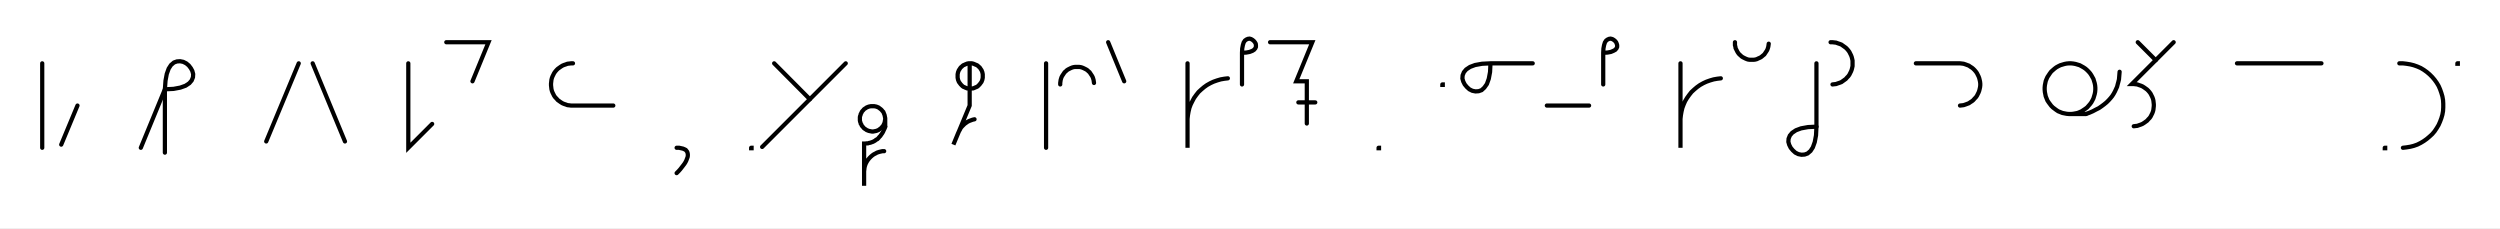
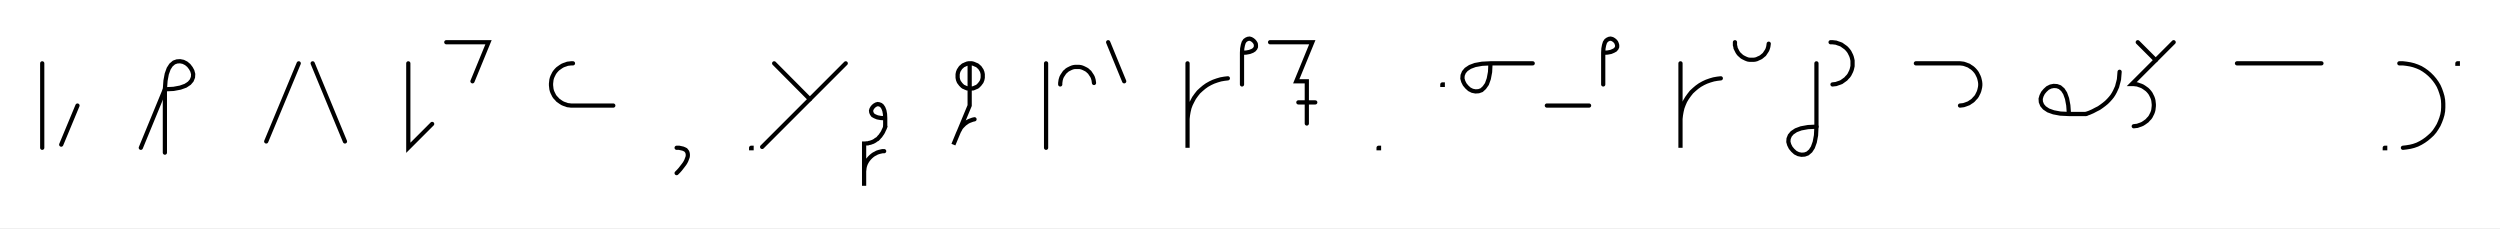
<svg xmlns="http://www.w3.org/2000/svg" width="1184.18" height="108.0" style="fill:none; stroke-linecap:round;">
  <rect width="100%" height="100%" fill="#FFFFFF" />
  <path stroke="#000000" stroke-width="2" d="M 550,75" />
  <path stroke="#000000" stroke-width="2" d="M 20,30 20,70" />
  <path stroke="#000000" stroke-width="2" d="M 26.7,70" />
  <path stroke="#000000" stroke-width="2" d="M 36.7,50 29,68.5" />
  <path stroke="#000000" stroke-width="2" d="M 66.7,70" />
  <path stroke="#000000" stroke-width="2" d="M 66.7,70 78.1,42.3" />
  <path stroke="#000000" stroke-width="2" d="M 78.1,42.3 82.2,42.1 85.4,41.5 87.9,40.6 89.7,39.4 90.8,38.1 91.4,36.6 91.5,35.1 91.1,33.6 90.4,32.3 89.4,31 88.2,30 86.8,29.3 85.3,29 83.8,29.1 82.4,29.6 81,30.8 79.9,32.5 79,35 78.4,38.2 78.1,42.3 78.1,72.3" />
  <path stroke="#000000" stroke-width="2" d="M 121.5,70" />
  <path stroke="#000000" stroke-width="2" d="M 141.5,30 126.1,67" />
  <path stroke="#000000" stroke-width="2" d="M 148.1,70" />
  <path stroke="#000000" stroke-width="2" d="M 148.1,30 163.4,67" />
  <path stroke="#000000" stroke-width="2" d="M 193.4,70" />
  <path stroke="#000000" stroke-width="2" d="M 193.4,30 193.4,70 204.7,58.7" />
  <path stroke="#000000" stroke-width="2" d="M 211.4,70" />
  <path stroke="#000000" stroke-width="2" d="M 211.4,20 231.4,20 223.8,38.5" />
  <path stroke="#000000" stroke-width="2" d="M 261.4,70" />
  <path stroke="#000000" stroke-width="2" d="M 271.4,30 270.5,30 269.7,30.1 268.8,30.2 268,30.5 267.1,30.8 266.4,31.1 265.6,31.6 264.9,32.1 264.2,32.6 263.6,33.2 263,33.9 262.5,34.6 262.1,35.4 261.7,36.2 261.4,37 261.2,37.8 261.1,38.7 261,39.6 261,40.4 261.1,41.3 261.2,42.2 261.4,43 261.7,43.8 262.1,44.6 262.5,45.4 263,46.1 263.6,46.7 264.2,47.4 264.9,47.9 265.6,48.4 266.4,48.9 267.1,49.2 268,49.5 268.8,49.8 269.7,49.9 270.5,50 290.5,50" />
  <path stroke="#000000" stroke-width="2" d="M 320.5,70" />
  <path stroke="#000000" stroke-width="2" d="M 320.5,70" />
  <path stroke="#000000" stroke-width="2" d="M 320.5,70 321.7,70 322.6,70.2 323.5,70.4 324.2,70.7 324.8,71 325.2,71.5 325.5,71.9 325.7,72.5 325.8,73.1 325.8,73.8 325.7,74.4 325.4,75.2 325.1,76 324.7,76.8 324.2,77.6 323.6,78.4 322.9,79.3 322.2,80.2 321.4,81.1 320.5,82" />
  <path stroke="#000000" stroke-width="2" d="M 355.8,70" />
  <path stroke="#000000" stroke-width="2" d="M 355.8,70 356,70 356,70.2 355.8,70.2 355.8,70" />
  <path stroke="#000000" stroke-width="2" d="M 362.7,70" />
  <path stroke="#000000" stroke-width="2" d="M 366.7,30 383.6,47" />
  <path stroke="#000000" stroke-width="2" d="M 400.6,30 361,69.6" />
  <path stroke="#000000" stroke-width="2" d="M 407.3,70" />
-   <path stroke="#000000" stroke-width="2" d="M 419.3,56 419.3,56.5 419.2,57 419.1,57.6 419,58.1 418.8,58.6 418.6,59 418.4,59.5 418,59.9 417.7,60.3 417.3,60.7 416.9,61 416.5,61.3 416.1,61.6 415.6,61.8 415.1,62 414.6,62.1 414.1,62.2 413.6,62.3 413,62.3 412.5,62.2 412,62.1 411.5,62 411,61.8 410.5,61.6 410.1,61.3 409.6,61 409.2,60.7 408.9,60.3 408.5,59.9 408.2,59.5 408,59 407.7,58.6 407.6,58.1 407.4,57.6 407.3,57 407.3,56.5 407.3,56 407.3,55.5 407.4,55 407.6,54.5 407.7,54 408,53.5 408.2,53 408.5,52.6 408.9,52.2 409.2,51.8 409.6,51.5 410.1,51.2 410.5,50.9 411,50.7 411.5,50.5 412,50.4 412.5,50.3 413,50.3 413.6,50.3 414.1,50.3 414.6,50.4 415.1,50.5 415.6,50.7 416.1,50.9 416.5,51.2 416.9,51.5 417.3,51.8 417.7,52.2 418,52.6 418.4,53 418.6,53.5 418.8,54 419,54.5 419.1,55 419.2,55.5 419.3,56 419.3,60" />
+   <path stroke="#000000" stroke-width="2" d="M 419.3,56" />
+   <path stroke="#000000" stroke-width="2" d="M 419.3,56 417.3,55.9 415.6,55.6 414.4,55.1 413.5,54.6 413,53.9 412.7,53.2 412.6,52.4 412.8,51.7 413.2,51 413.7,50.4 414.3,49.9 415,49.5 415.7,49.3 416.4,49.4 417.2,49.7 417.8,50.2 418.4,51.1 418.9,52.4 419.2,54 419.3,56 419.3,60" />
  <path stroke="#000000" stroke-width="2" d="M 419.3,60 419,60.9 418.6,61.7 418.3,62.4 417.9,63.1 417.4,63.8 417,64.4 416.5,64.9 416.1,65.4 415.6,65.9 415,66.2 414.5,66.6 414,66.9 413.4,67.2 412.8,67.4 412.3,67.6 411.7,67.7 411.1,67.9 410.5,67.9 409.9,68 409.3,68 409.3,88 409.3,82 409.3,81.1 409.4,80.3 409.5,79.4 409.7,78.6 410,77.7 410.4,76.9 410.8,76.2 411.3,75.5 411.9,74.8 412.5,74.2 413.2,73.6 413.9,73.1 414.7,72.7 415.4,72.3 416.3,72 417.1,71.8 418,71.6 418.8,71.6" />
  <path stroke="#000000" stroke-width="2" d="M 449.3,70" />
  <path stroke="#000000" stroke-width="2" d="M 459.3,30 459.8,30 460.3,30 460.8,30.1 461.4,30.3 461.8,30.5 462.3,30.7 462.8,30.9 463.2,31.2 463.6,31.6 464,31.9 464.3,32.3 464.6,32.8 464.9,33.2 465.1,33.7 465.3,34.2 465.4,34.7 465.5,35.2 465.5,35.7 465.5,36.3 465.5,36.8 465.4,37.3 465.3,37.8 465.1,38.3 464.9,38.8 464.6,39.2 464.3,39.6 464,40 463.6,40.4 463.2,40.8 462.8,41.1 462.3,41.3 461.8,41.5 461.4,41.7 460.8,41.9 460.3,41.9 459.8,42 459.3,42 458.8,41.9 458.2,41.9 457.7,41.7 457.2,41.5 456.8,41.3 456.3,41.1 455.9,40.8 455.5,40.4 455.1,40 454.8,39.6 454.5,39.2 454.2,38.8 454,38.3 453.8,37.8 453.7,37.3 453.6,36.8 453.6,36.3 453.6,35.7 453.6,35.2 453.7,34.7 453.8,34.2 454,33.7 454.2,33.2 454.5,32.8 454.8,32.3 455.1,31.9 455.5,31.6 455.9,31.2 456.3,30.9 456.8,30.7 457.2,30.5 457.7,30.3 458.2,30.1 458.8,30 459.3,30 459.3,50 451.6,68.5 453.9,62.9 454.3,62.1 454.7,61.4 455.1,60.6 455.7,59.9 456.3,59.3 456.9,58.7 457.6,58.2 458.3,57.7 459.1,57.3 459.9,57 460.7,56.7 461.6,56.5" />
  <path stroke="#000000" stroke-width="2" d="M 495.5,70" />
  <path stroke="#000000" stroke-width="2" d="M 495.5,30 495.5,70" />
  <path stroke="#000000" stroke-width="2" d="M 502.2,70" />
  <path stroke="#000000" stroke-width="2" d="M 502.2,40 502.2,39.3 502.3,38.6 502.4,37.9 502.6,37.2 502.8,36.6 503.1,36 503.5,35.4 503.9,34.8 504.3,34.2 504.8,33.8 505.3,33.3 505.9,32.9 506.5,32.6 507.1,32.3 507.8,32 508.5,31.8 509.2,31.7 509.9,31.7 510.5,31.7 511.2,31.7 511.9,31.8 512.6,32 513.3,32.3 513.9,32.6 514.5,32.9 515.1,33.3 515.6,33.8 516.1,34.2 516.5,34.8 516.9,35.4 517.3,36 517.6,36.6 517.8,37.2 518,37.9 518.1,38.6 518.2,39.3" />
  <path stroke="#000000" stroke-width="2" d="M 524.9,70" />
  <path stroke="#000000" stroke-width="2" d="M 524.9,20 532.5,38.5" />
  <path stroke="#000000" stroke-width="2" d="M 562.5,70" />
  <path stroke="#000000" stroke-width="2" d="M 562.5,30 562.5,70 562.5,58 562.5,56.3 562.7,54.5 563,52.8 563.4,51.1 564,49.5 564.8,47.9 565.6,46.4 566.6,45 567.7,43.6 569,42.4 570.3,41.3 571.7,40.3 573.3,39.4 574.8,38.7 576.5,38.1 578.2,37.6 579.9,37.3 581.6,37.1" />
  <path stroke="#000000" stroke-width="2" d="M 588.3,70" />
  <path stroke="#000000" stroke-width="2" d="M 588.3,25" />
  <path stroke="#000000" stroke-width="2" d="M 588.3,25 590.3,24.9 591.9,24.6 593.2,24.1 594,23.6 594.6,22.9 594.9,22.2 594.9,21.4 594.8,20.7 594.4,20 593.9,19.4 593.3,18.9 592.6,18.5 591.9,18.3 591.1,18.4 590.4,18.7 589.7,19.2 589.1,20.1 588.7,21.4 588.4,23 588.3,25 588.3,40" />
  <path stroke="#000000" stroke-width="2" d="M 601.6,70" />
  <path stroke="#000000" stroke-width="2" d="M 601.6,20 621.6,20 614,38.5 619,38.5 619,58.5" />
  <path stroke="#000000" stroke-width="2" d="M 619,48.5" />
  <path stroke="#000000" stroke-width="2" d="M 615,48.5 623,48.5" />
  <path stroke="#000000" stroke-width="2" d="M 653,70" />
  <path stroke="#000000" stroke-width="2" d="M 653,70 653.2,70 653.2,70.2 653,70.2 653,70" />
  <path stroke="#000000" stroke-width="2" d="M 683.2,70" />
  <path stroke="#000000" stroke-width="2" d="M 683.2,40 683.4,40 683.4,40.2 683.2,40.2 683.2,40" />
  <path stroke="#000000" stroke-width="2" d="M 690,70" />
  <path stroke="#000000" stroke-width="2" d="M 706,30" />
  <path stroke="#000000" stroke-width="2" d="M 706,30 705.8,34.1 705.2,37.3 704.3,39.8 703.1,41.5 701.8,42.7 700.4,43.2 698.9,43.3 697.4,43 696,42.3 694.8,41.2 693.8,40 693.1,38.6 692.7,37.2 692.8,35.7 693.4,34.2 694.5,32.9 696.3,31.7 698.7,30.8 702,30.2 706,30 726,30" />
  <path stroke="#000000" stroke-width="2" d="M 732.7,70" />
  <path stroke="#000000" stroke-width="2" d="M 732.7,50 752.7,50" />
  <path stroke="#000000" stroke-width="2" d="M 759.4,70" />
  <path stroke="#000000" stroke-width="2" d="M 759.4,25" />
  <path stroke="#000000" stroke-width="2" d="M 759.4,25 761.4,24.9 763,24.6 764.2,24.1 765.1,23.6 765.7,22.9 766,22.2 766,21.4 765.8,20.7 765.5,20 765,19.4 764.4,18.9 763.7,18.5 762.9,18.3 762.2,18.4 761.5,18.7 760.8,19.2 760.2,20.1 759.8,21.4 759.5,23 759.4,25 759.4,40" />
  <path stroke="#000000" stroke-width="2" d="M 796,70" />
  <path stroke="#000000" stroke-width="2" d="M 796,30 796,70 796,58 796,56.3 796.2,54.5 796.5,52.8 796.9,51.1 797.5,49.5 798.2,47.9 799.1,46.4 800.1,45 801.2,43.6 802.5,42.4 803.8,41.3 805.2,40.3 806.8,39.4 808.3,38.7 810,38.1 811.7,37.6 813.4,37.3 815.1,37.1" />
  <path stroke="#000000" stroke-width="2" d="M 821.8,70" />
  <path stroke="#000000" stroke-width="2" d="M 821.8,20 821.8,20.7 821.8,21.4 822,22.1 822.1,22.8 822.4,23.4 822.7,24 823,24.6 823.4,25.2 823.9,25.8 824.4,26.2 824.9,26.7 825.5,27.1 826.1,27.4 826.7,27.7 827.4,28 828,28.2 828.7,28.3 829.4,28.3 830.1,28.3 830.8,28.3 831.5,28.2 832.2,28 832.8,27.7 833.5,27.4 834.1,27.1 834.6,26.7 835.2,26.2 835.7,25.8 836.1,25.2 836.5,24.6 836.9,24 837.2,23.4 837.4,22.8 837.6,22.1 837.7,21.4 837.8,20.7" />
  <path stroke="#000000" stroke-width="2" d="M 844.4,70" />
  <path stroke="#000000" stroke-width="2" d="M 860.4,30 860.4,60" />
  <path stroke="#000000" stroke-width="2" d="M 860.4,60 860.2,64.1 859.6,67.3 858.7,69.8 857.6,71.5 856.2,72.7 854.8,73.2 853.3,73.3 851.8,73 850.4,72.3 849.2,71.2 848.2,70 847.5,68.6 847.1,67.2 847.2,65.7 847.8,64.2 848.9,62.9 850.7,61.7 853.1,60.8 856.4,60.2 860.4,60" />
  <path stroke="#000000" stroke-width="2" d="M 867.1,70" />
  <path stroke="#000000" stroke-width="2" d="M 867.1,20 868,20 868.8,20.1 869.7,20.2 870.5,20.5 871.4,20.8 872.2,21.1 872.9,21.6 873.6,22.1 874.3,22.6 874.9,23.2 875.5,23.9 876,24.6 876.4,25.4 876.8,26.2 877.1,27 877.3,27.8 877.5,28.7 877.5,29.6 877.5,30.4 877.5,31.3 877.3,32.2 877.1,33 876.8,33.8 876.4,34.6 876,35.4 875.5,36.1 874.9,36.7 874.3,37.4 873.6,37.9 872.9,38.4 872.2,38.9 871.4,39.2 870.5,39.5 869.7,39.8 868.8,39.9 868,40" />
  <path stroke="#000000" stroke-width="2" d="M 907.5,70" />
  <path stroke="#000000" stroke-width="2" d="M 907.5,30 927.5,30 928.4,30 929.3,30.1 930.1,30.2 931,30.5 931.8,30.8 932.6,31.1 933.3,31.6 934.1,32.1 934.7,32.6 935.3,33.2 935.9,33.9 936.4,34.6 936.8,35.4 937.2,36.2 937.5,37 937.7,37.8 937.9,38.7 938,39.6 938,40.4 937.9,41.3 937.7,42.2 937.5,43 937.2,43.8 936.8,44.6 936.4,45.4 935.9,46.1 935.3,46.7 934.7,47.4 934.1,47.9 933.3,48.4 932.6,48.9 931.8,49.2 931,49.5 930.1,49.8 929.3,49.9 928.4,50" />
  <path stroke="#000000" stroke-width="2" d="M 968,70" />
-   <path stroke="#000000" stroke-width="2" d="M 980,54 981,54 982,53.9 983.1,53.7 984.1,53.5 985.1,53.1 986,52.7 986.9,52.1 987.8,51.5 988.6,50.9 989.3,50.1 990,49.3 990.6,48.5 991.1,47.6 991.6,46.6 991.9,45.6 992.2,44.6 992.4,43.6 992.5,42.5 992.5,41.5 992.4,40.4 992.2,39.4 991.9,38.4 991.6,37.4 991.1,36.5 990.6,35.6 990,34.7 989.3,33.9 988.6,33.2 987.8,32.5 986.9,31.9 986,31.4 985.1,30.9 984.1,30.6 983.1,30.3 982,30.1 981,30 980,30 978.9,30.1 977.9,30.3 976.9,30.6 975.9,30.9 974.9,31.4 974,31.9 973.2,32.5 972.4,33.2 971.6,33.9 971,34.7 970.4,35.6 969.8,36.5 969.4,37.4 969,38.4 968.8,39.4 968.6,40.4 968.5,41.5 968.5,42.5 968.6,43.6 968.8,44.6 969,45.6 969.4,46.6 969.8,47.6 970.4,48.5 971,49.3 971.6,50.1 972.4,50.9 973.2,51.5 974,52.1 974.9,52.7 975.9,53.1 976.9,53.5 977.9,53.7 978.9,53.9 980,54 988,54" />
+   <path stroke="#000000" stroke-width="2" d="M 980,54" />
+   <path stroke="#000000" stroke-width="2" d="M 980,54 979.7,49.9 979.1,46.7 978.2,44.2 977.1,42.5 975.7,41.3 974.3,40.8 972.8,40.7 971.3,41 969.9,41.7 968.7,42.8 967.7,44 967,45.4 966.6,46.8 966.7,48.3 967.3,49.8 968.4,51.1 970.2,52.3 972.7,53.2 975.9,53.8 980,54 988,54" />
  <path stroke="#000000" stroke-width="2" d="M 988,54 989.7,53.4 991.3,52.7 992.8,51.9 994.2,51.2 995.5,50.3 996.7,49.4 997.8,48.5 998.8,47.5 999.7,46.5 1000.5,45.5 1001.2,44.4 1001.8,43.3 1002.3,42.2 1002.8,41.1 1003.1,39.9 1003.4,38.8 1003.7,37.6 1003.8,36.4 1003.9,35.2 1004,34" />
  <path stroke="#000000" stroke-width="2" d="M 1010.6,70" />
  <path stroke="#000000" stroke-width="2" d="M 1012.6,20 1021.1,28.5" />
  <path stroke="#000000" stroke-width="2" d="M 1029.6,20 1009.8,39.8 1010.7,39.8 1011.5,39.9 1012.4,40 1013.2,40.3 1014.1,40.6 1014.8,40.9 1015.6,41.4 1016.3,41.9 1017,42.4 1017.6,43 1018.2,43.7 1018.7,44.4 1019.1,45.2 1019.5,46 1019.8,46.8 1020,47.6 1020.1,48.5 1020.2,49.4 1020.2,50.2 1020.1,51.1 1020,52 1019.8,52.8 1019.5,53.6 1019.1,54.4 1018.7,55.2 1018.2,55.9 1017.6,56.5 1017,57.2 1016.3,57.7 1015.6,58.2 1014.8,58.7 1014.1,59 1013.2,59.3 1012.4,59.6 1011.5,59.7 1010.7,59.8" />
  <path stroke="#000000" stroke-width="2" d="M 1059.6,70" />
  <path stroke="#000000" stroke-width="2" d="M 1059.6,30 1099.6,30" />
  <path stroke="#000000" stroke-width="2" d="M 1129.6,70" />
  <path stroke="#000000" stroke-width="2" d="M 1129.6,70 1129.8,70 1129.8,70.2 1129.6,70.2 1129.6,70" />
  <path stroke="#000000" stroke-width="2" d="M 1136.5,70" />
  <path stroke="#000000" stroke-width="2" d="M 1136.5,30 1138.2,30 1139.9,30.2 1141.7,30.5 1143.3,30.9 1145,31.5 1146.6,32.2 1148.1,33.1 1149.5,34.1 1150.8,35.2 1152.1,36.5 1153.2,37.8 1154.2,39.2 1155.1,40.7 1155.8,42.3 1156.4,44 1156.9,45.7 1157.2,47.4 1157.3,49.1 1157.3,50.9 1157.2,52.6 1156.9,54.3 1156.4,56 1155.8,57.6 1155.1,59.2 1154.2,60.7 1153.2,62.2 1152.1,63.5 1150.8,64.7 1149.5,65.8 1148.1,66.8 1146.6,67.7 1145,68.5 1143.3,69.1 1141.7,69.5 1139.9,69.8 1138.2,70" />
  <path stroke="#000000" stroke-width="2" d="M 1164,70" />
  <path stroke="#000000" stroke-width="2" d="M 1164,30 1164.2,30 1164.2,30.2 1164,30.2 1164,30" />
  <path stroke="#000000" stroke-width="2" d="M 1194.2,70" />
</svg>
